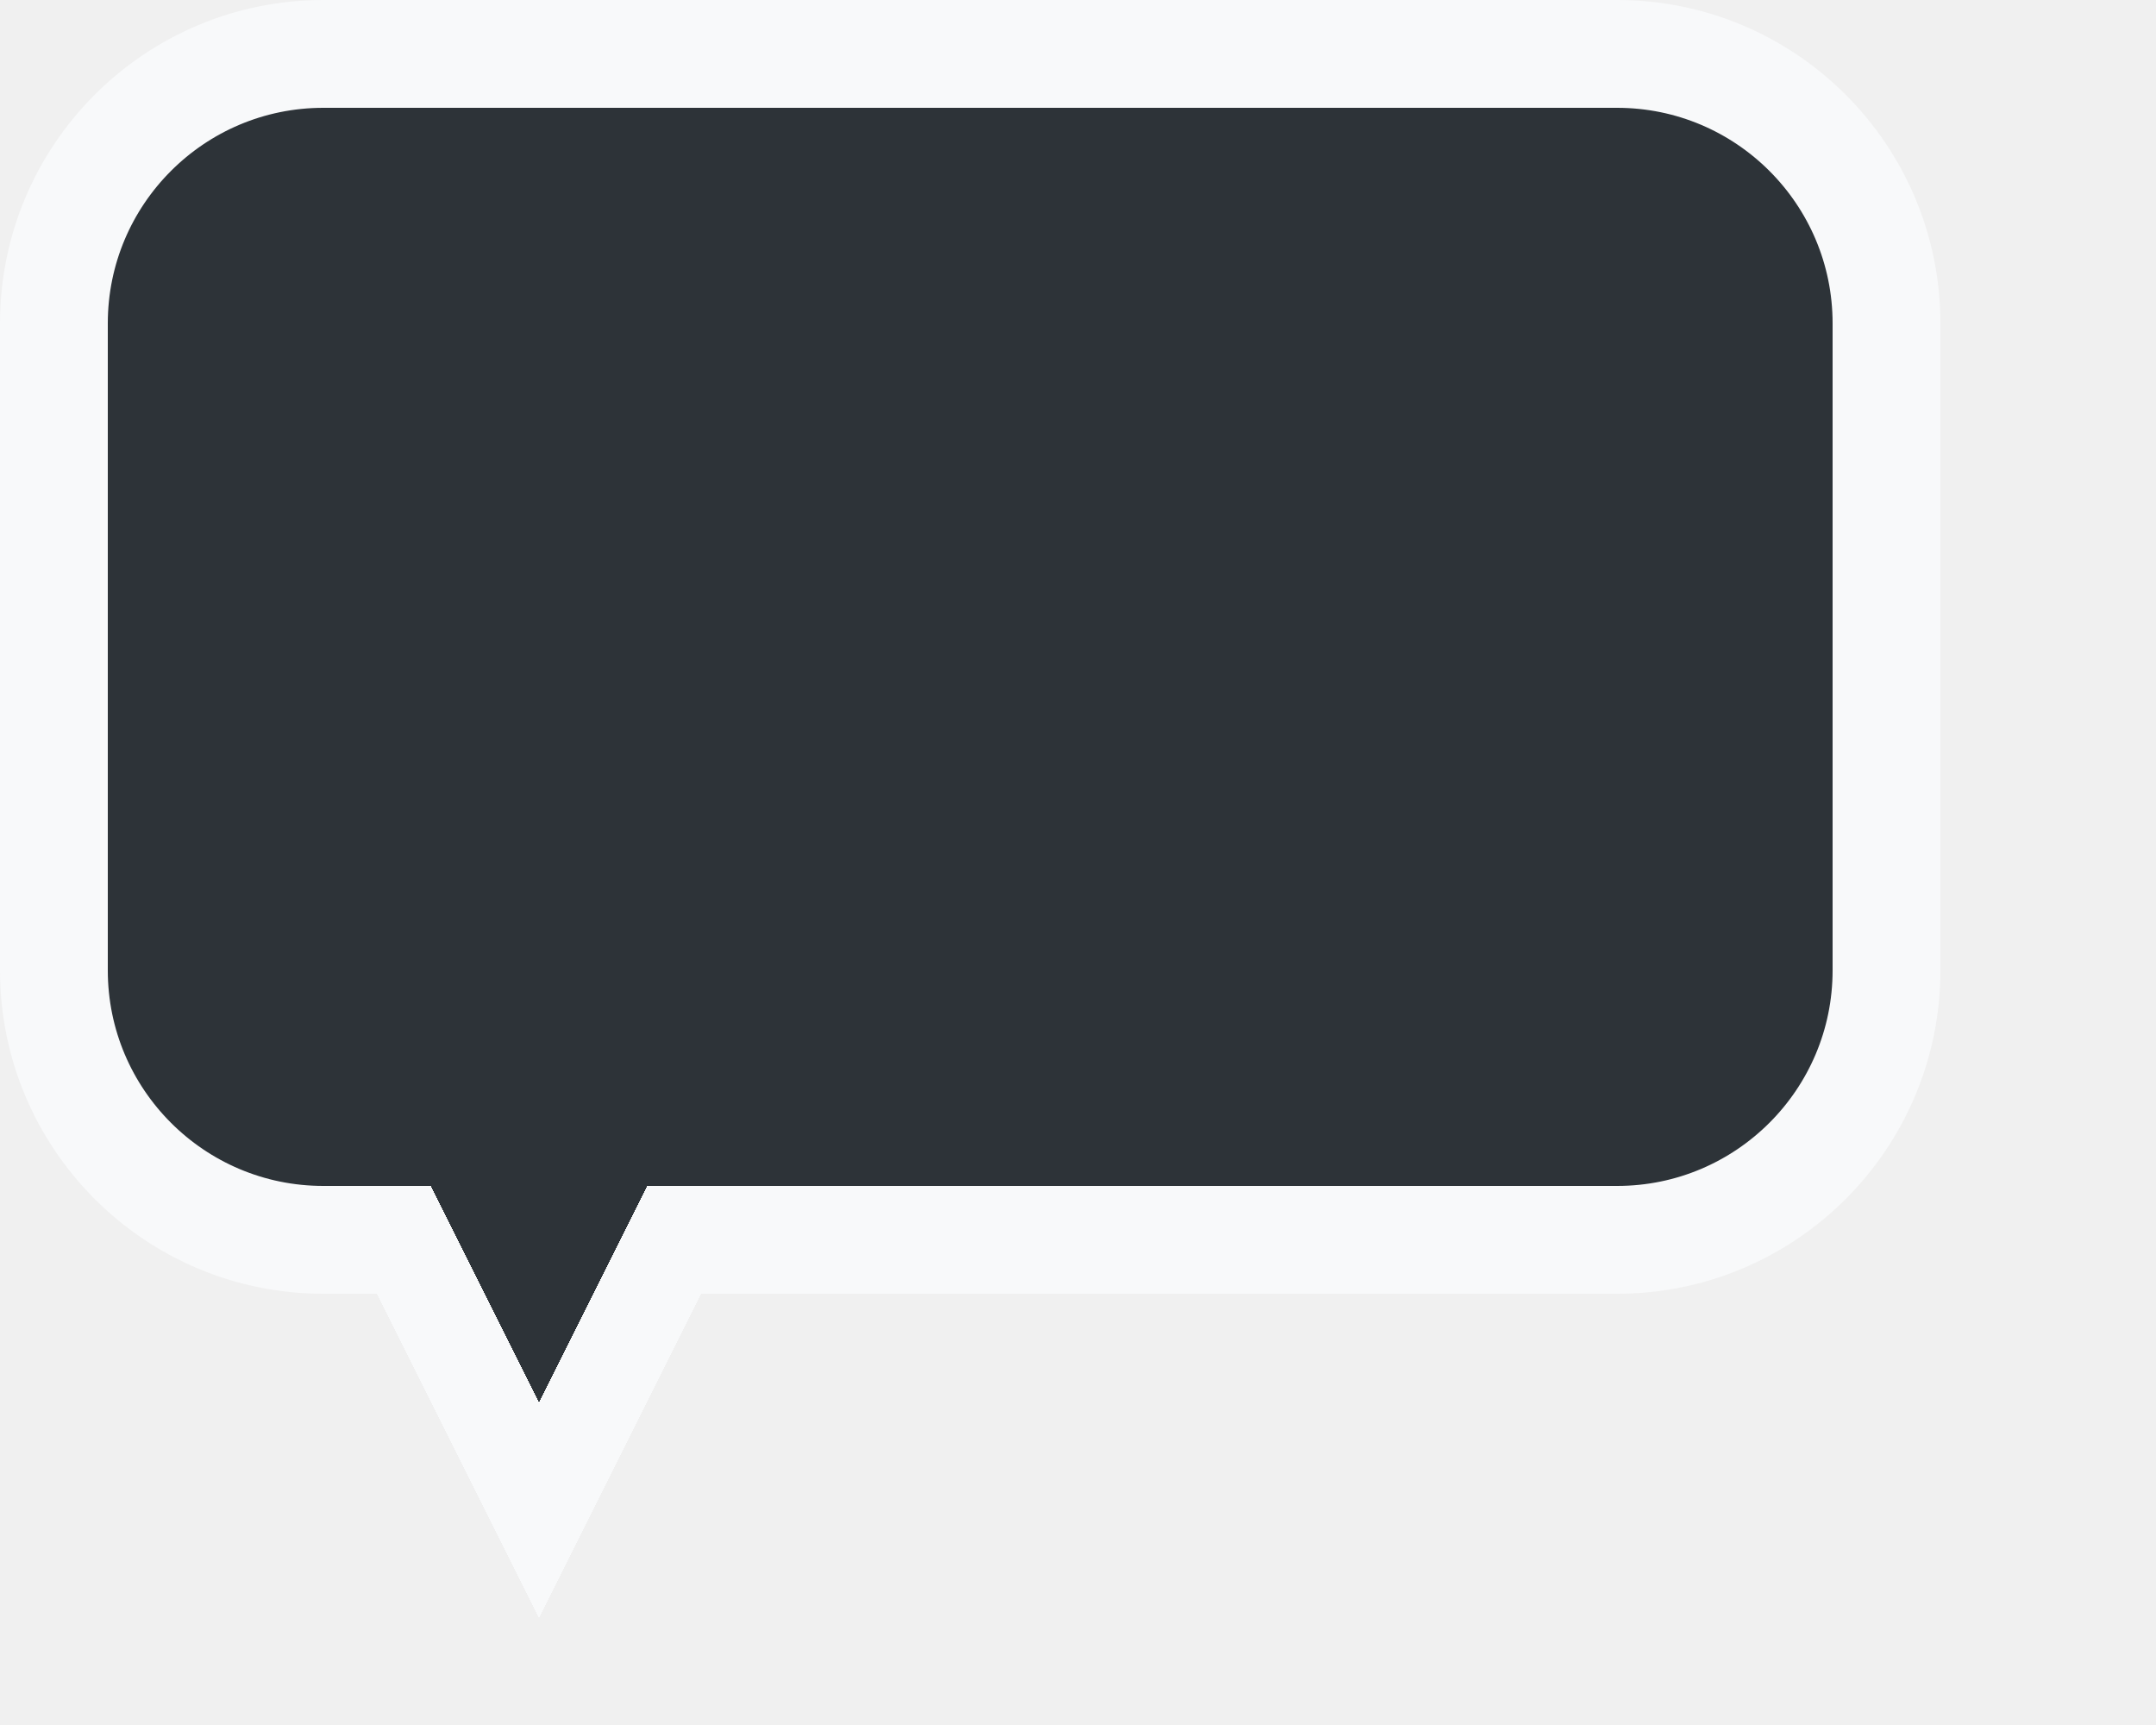
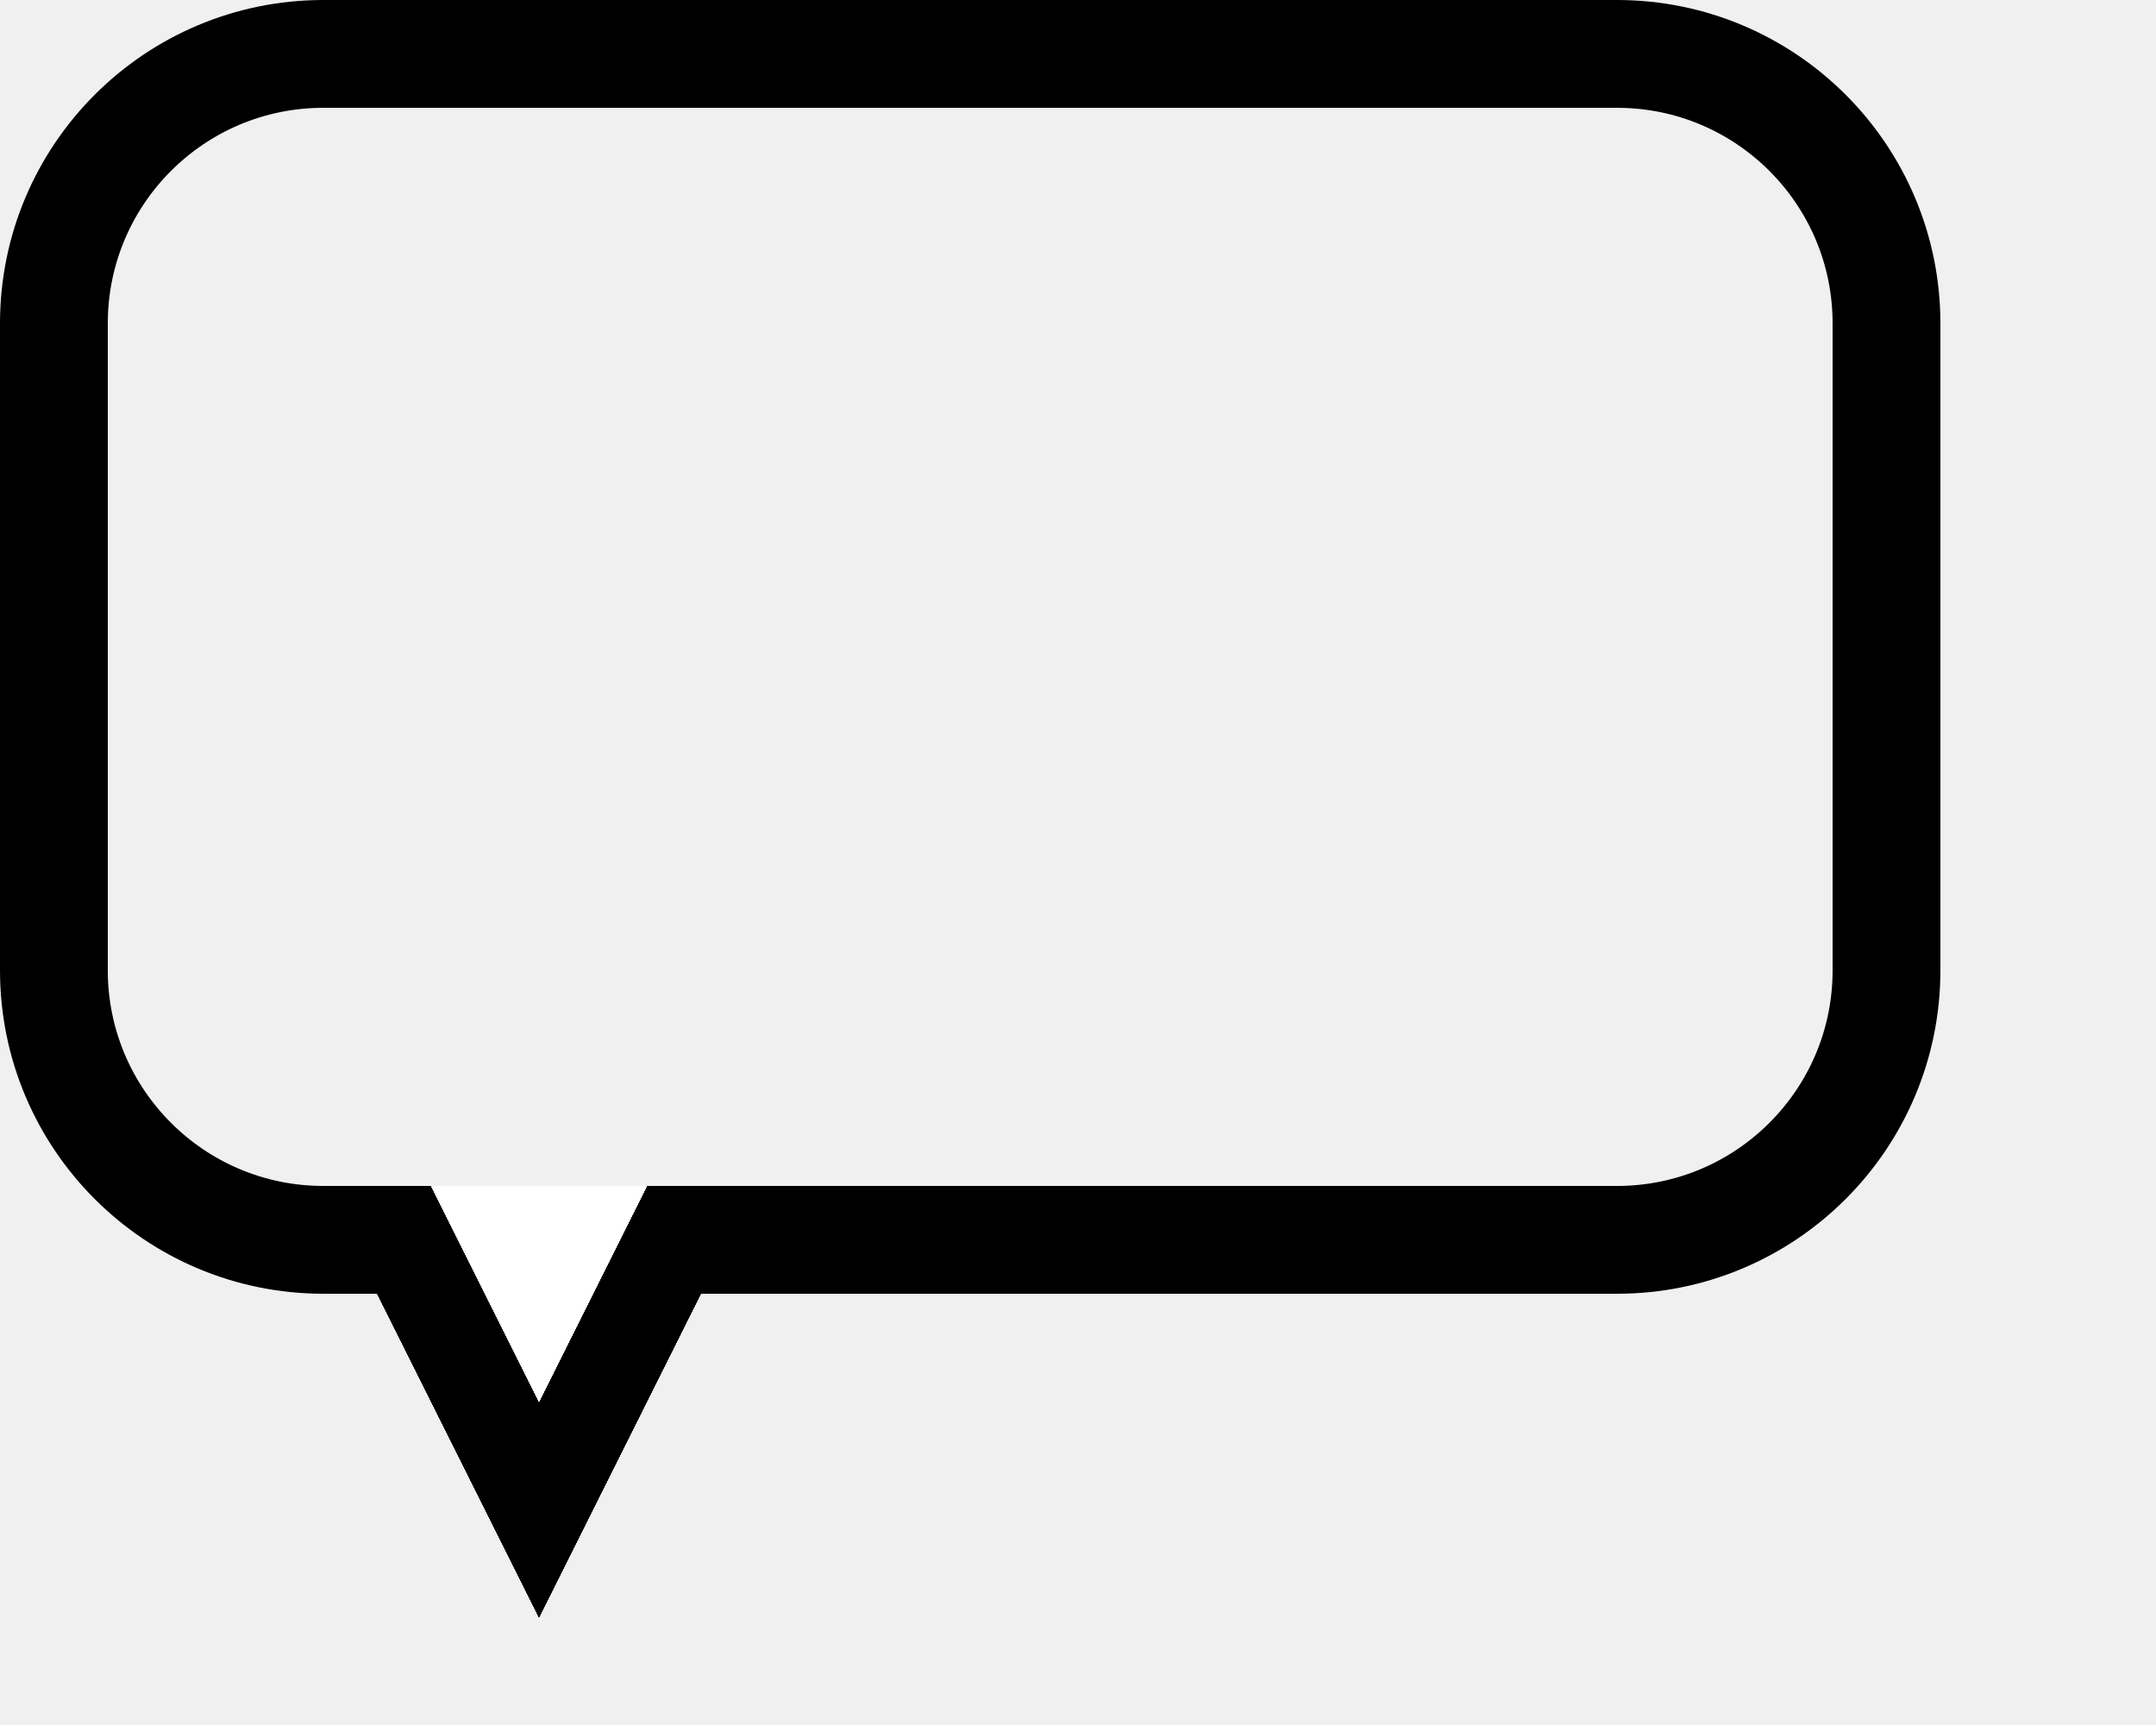
<svg xmlns="http://www.w3.org/2000/svg" width="20" height="16" viewBox="0 0 20 16" fill="none">
-   <rect x="0.5" y="0.5" width="17" height="11" rx="2.5" fill="#2D3338" stroke="#F8F9FA" stroke-linejoin="round" />
+   <rect x="0.5" y="0.5" width="17" height="11" rx="2.5" stroke="black" stroke-linejoin="round" />
  <g filter="url(#filter0_ii_33_9)">
-     <path d="M5 15L7 11H3L5 15Z" fill="#2D3338" />
+     <path d="M5 15L7 11H3L5 15Z" fill="white" />
  </g>
  <defs>
    <filter id="filter0_ii_33_9" x="3" y="11" width="4" height="4" filterUnits="userSpaceOnUse" color-interpolation-filters="sRGB">
      <feFlood flood-opacity="0" result="BackgroundImageFix" />
      <feBlend mode="normal" in="SourceGraphic" in2="BackgroundImageFix" result="shape" />
      <feColorMatrix in="SourceAlpha" type="matrix" values="0 0 0 0 0 0 0 0 0 0 0 0 0 0 0 0 0 0 127 0" result="hardAlpha" />
      <feOffset dx="1" />
      <feComposite in2="hardAlpha" operator="arithmetic" k2="-1" k3="1" />
-       <feColorMatrix type="matrix" values="0 0 0 0 0.973 0 0 0 0 0.976 0 0 0 0 0.98 0 0 0 1 0" />
+       <feColorMatrix type="matrix" values="0 0 0 0 0 0 0 0 0 0 0 0 0 0 0 0 0 0 1 0" />
      <feBlend mode="normal" in2="shape" result="effect1_innerShadow_33_9" />
      <feColorMatrix in="SourceAlpha" type="matrix" values="0 0 0 0 0 0 0 0 0 0 0 0 0 0 0 0 0 0 127 0" result="hardAlpha" />
      <feOffset dx="-1" />
      <feComposite in2="hardAlpha" operator="arithmetic" k2="-1" k3="1" />
-       <feColorMatrix type="matrix" values="0 0 0 0 0.973 0 0 0 0 0.976 0 0 0 0 0.98 0 0 0 1 0" />
+       <feColorMatrix type="matrix" values="0 0 0 0 0 0 0 0 0 0 0 0 0 0 0 0 0 0 1 0" />
      <feBlend mode="normal" in2="effect1_innerShadow_33_9" result="effect2_innerShadow_33_9" />
    </filter>
  </defs>
</svg>
